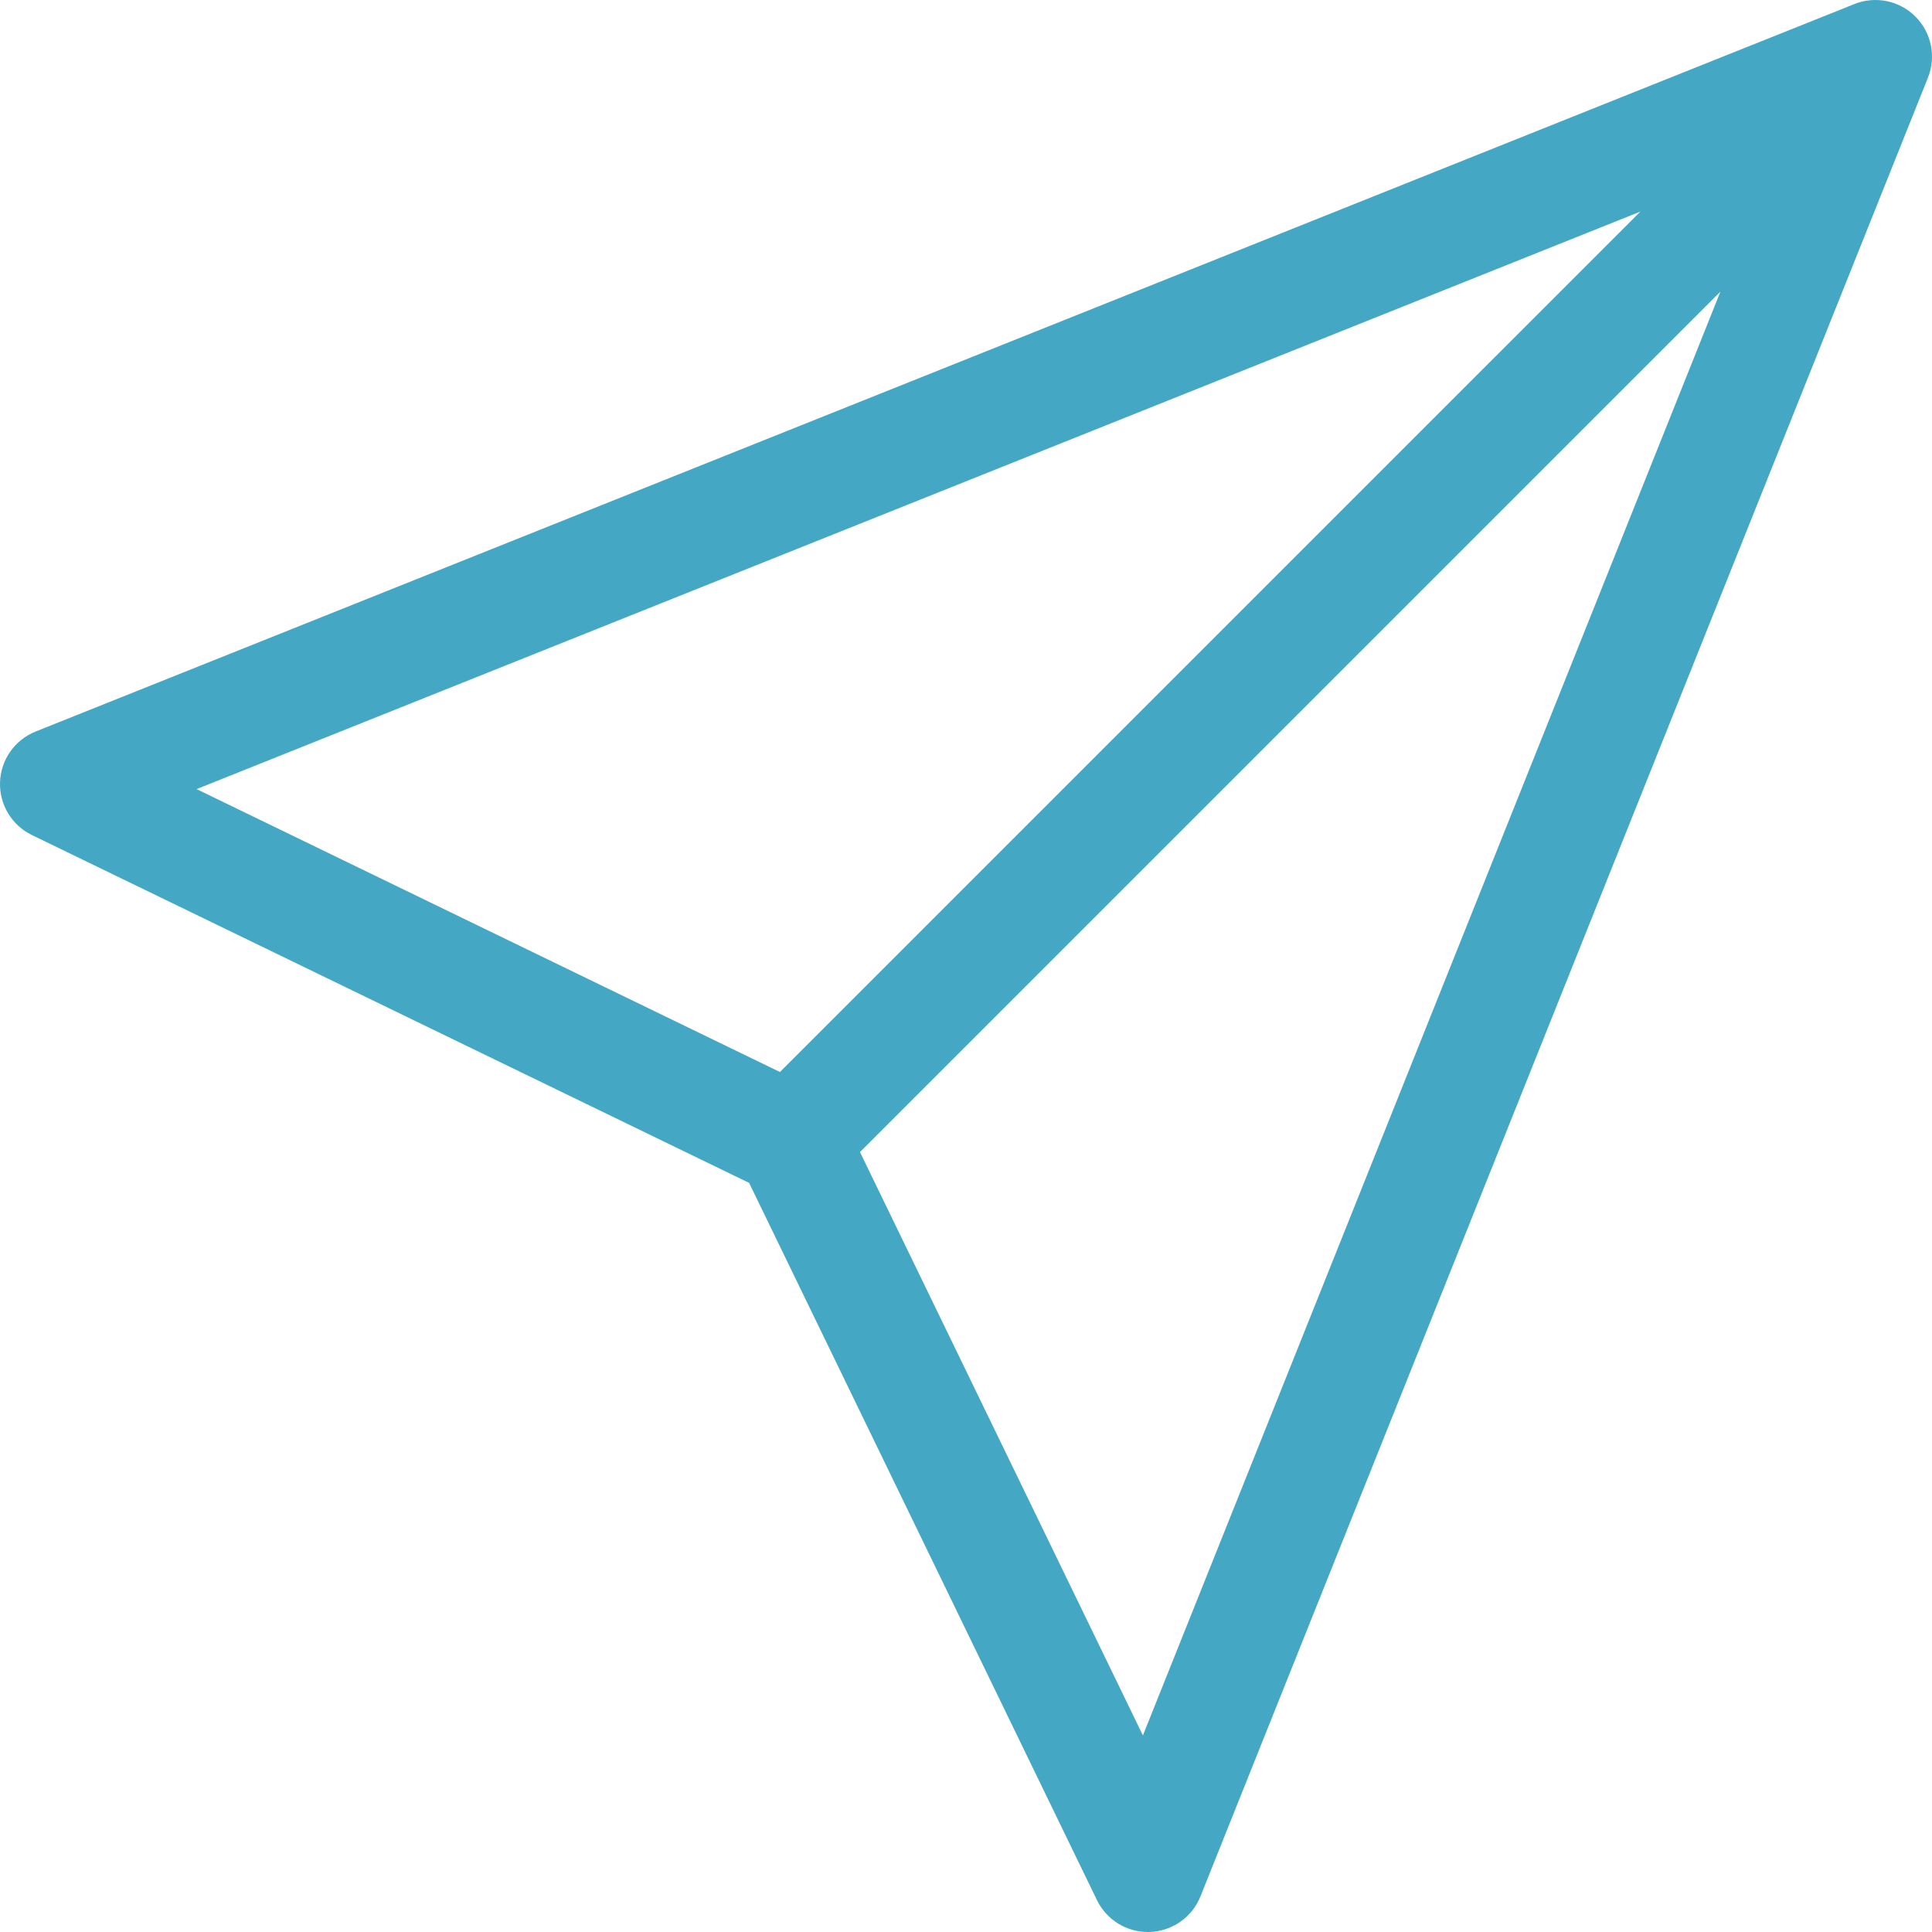
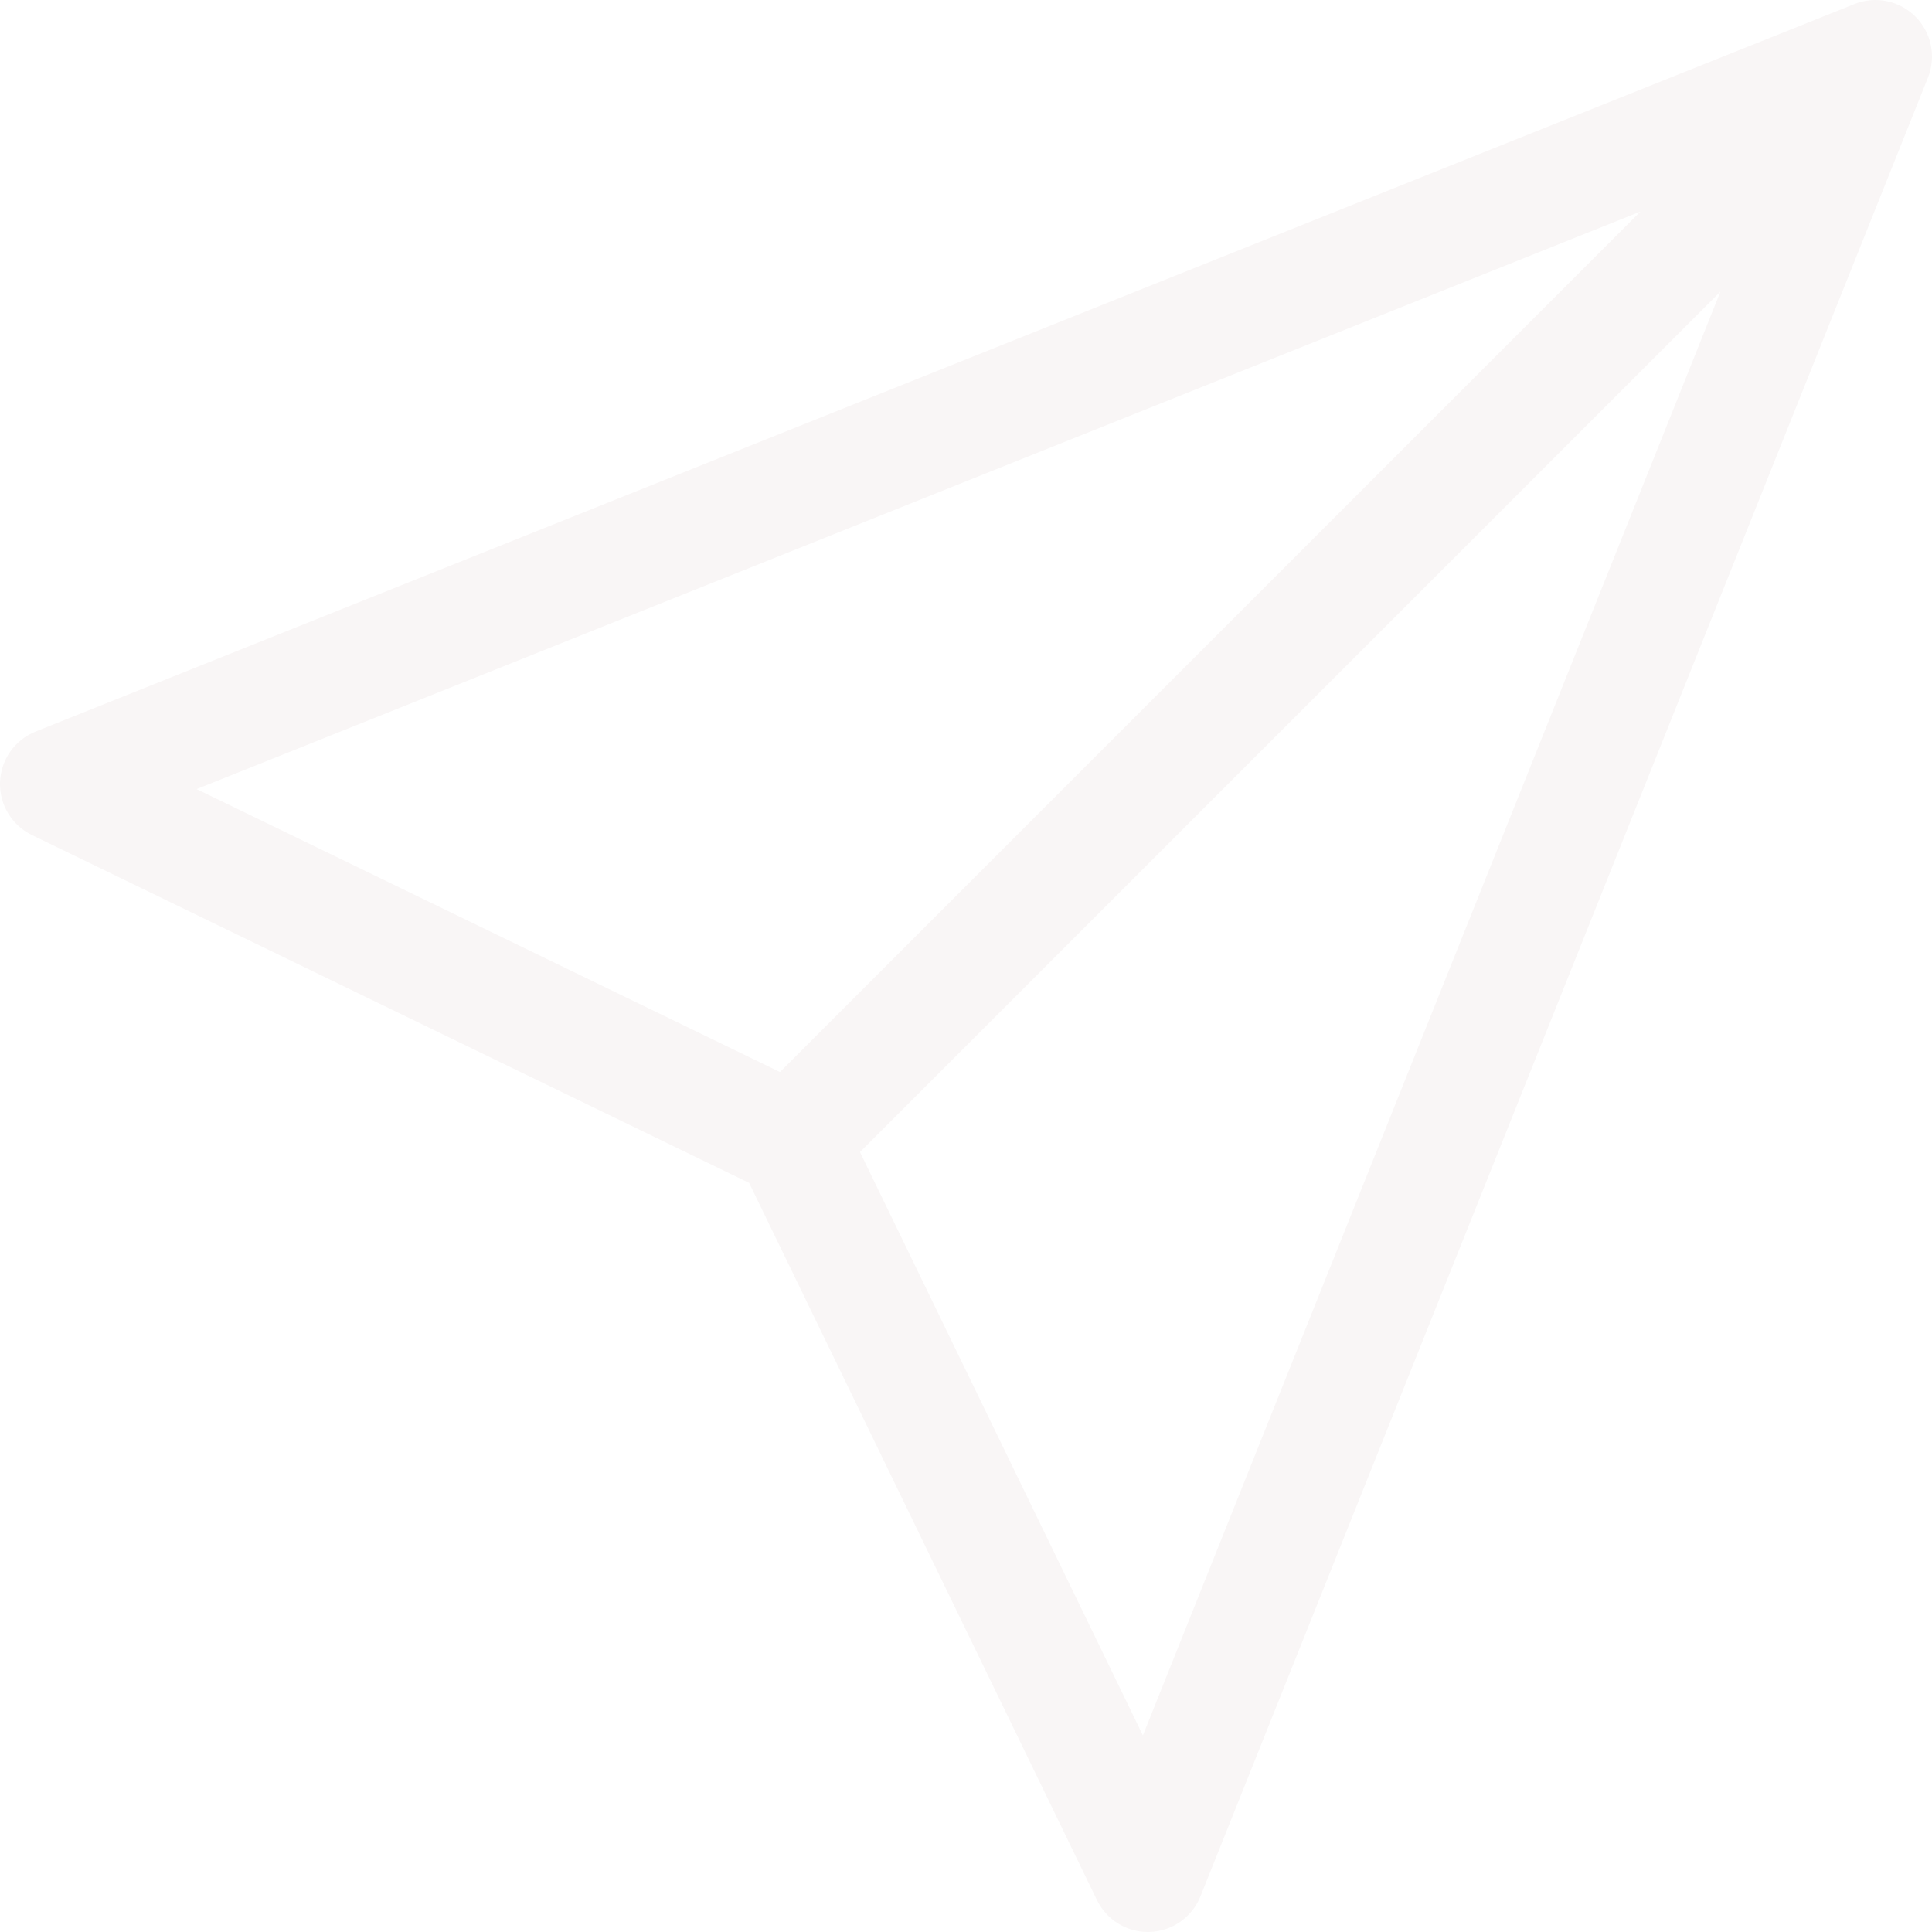
<svg xmlns="http://www.w3.org/2000/svg" version="1.1" width="512" height="512" x="0" y="0" viewBox="0 0 512.001 512.001" style="enable-background:new 0 0 512 512" xml:space="preserve" class="">
  <g>
    <g>
      <g>
-         <path d="M507.608,4.395c-4.243-4.244-10.609-5.549-16.177-3.321L9.43,193.872c-5.515,2.206-9.208,7.458-9.42,13.395    c-0.211,5.936,3.101,11.437,8.445,14.029l190.068,92.181l92.182,190.068c2.514,5.184,7.764,8.455,13.493,8.455    c0.178,0,0.357-0.003,0.536-0.01c5.935-0.211,11.189-3.904,13.394-9.419l192.8-481.998    C513.156,15.001,511.851,8.638,507.608,4.395z M52.094,209.118L434.72,56.069L206.691,284.096L52.094,209.118z M302.883,459.907    l-74.979-154.599l228.03-228.027L302.883,459.907z" fill="#44a7c3" data-original="#000000" style="" class="" />
+         <path d="M507.608,4.395c-4.243-4.244-10.609-5.549-16.177-3.321L9.43,193.872c-5.515,2.206-9.208,7.458-9.42,13.395    c-0.211,5.936,3.101,11.437,8.445,14.029l190.068,92.181l92.182,190.068c2.514,5.184,7.764,8.455,13.493,8.455    c0.178,0,0.357-0.003,0.536-0.01c5.935-0.211,11.189-3.904,13.394-9.419l192.8-481.998    C513.156,15.001,511.851,8.638,507.608,4.395z M52.094,209.118L434.72,56.069L206.691,284.096L52.094,209.118z M302.883,459.907    l-74.979-154.599l228.03-228.027L302.883,459.907z" fill="#f9f6f6" data-original="#000000" style="" class="" />
      </g>
    </g>
    <g>
</g>
    <g>
</g>
    <g>
</g>
    <g>
</g>
    <g>
</g>
    <g>
</g>
    <g>
</g>
    <g>
</g>
    <g>
</g>
    <g>
</g>
    <g>
</g>
    <g>
</g>
    <g>
</g>
    <g>
</g>
    <g>
</g>
  </g>
</svg>
